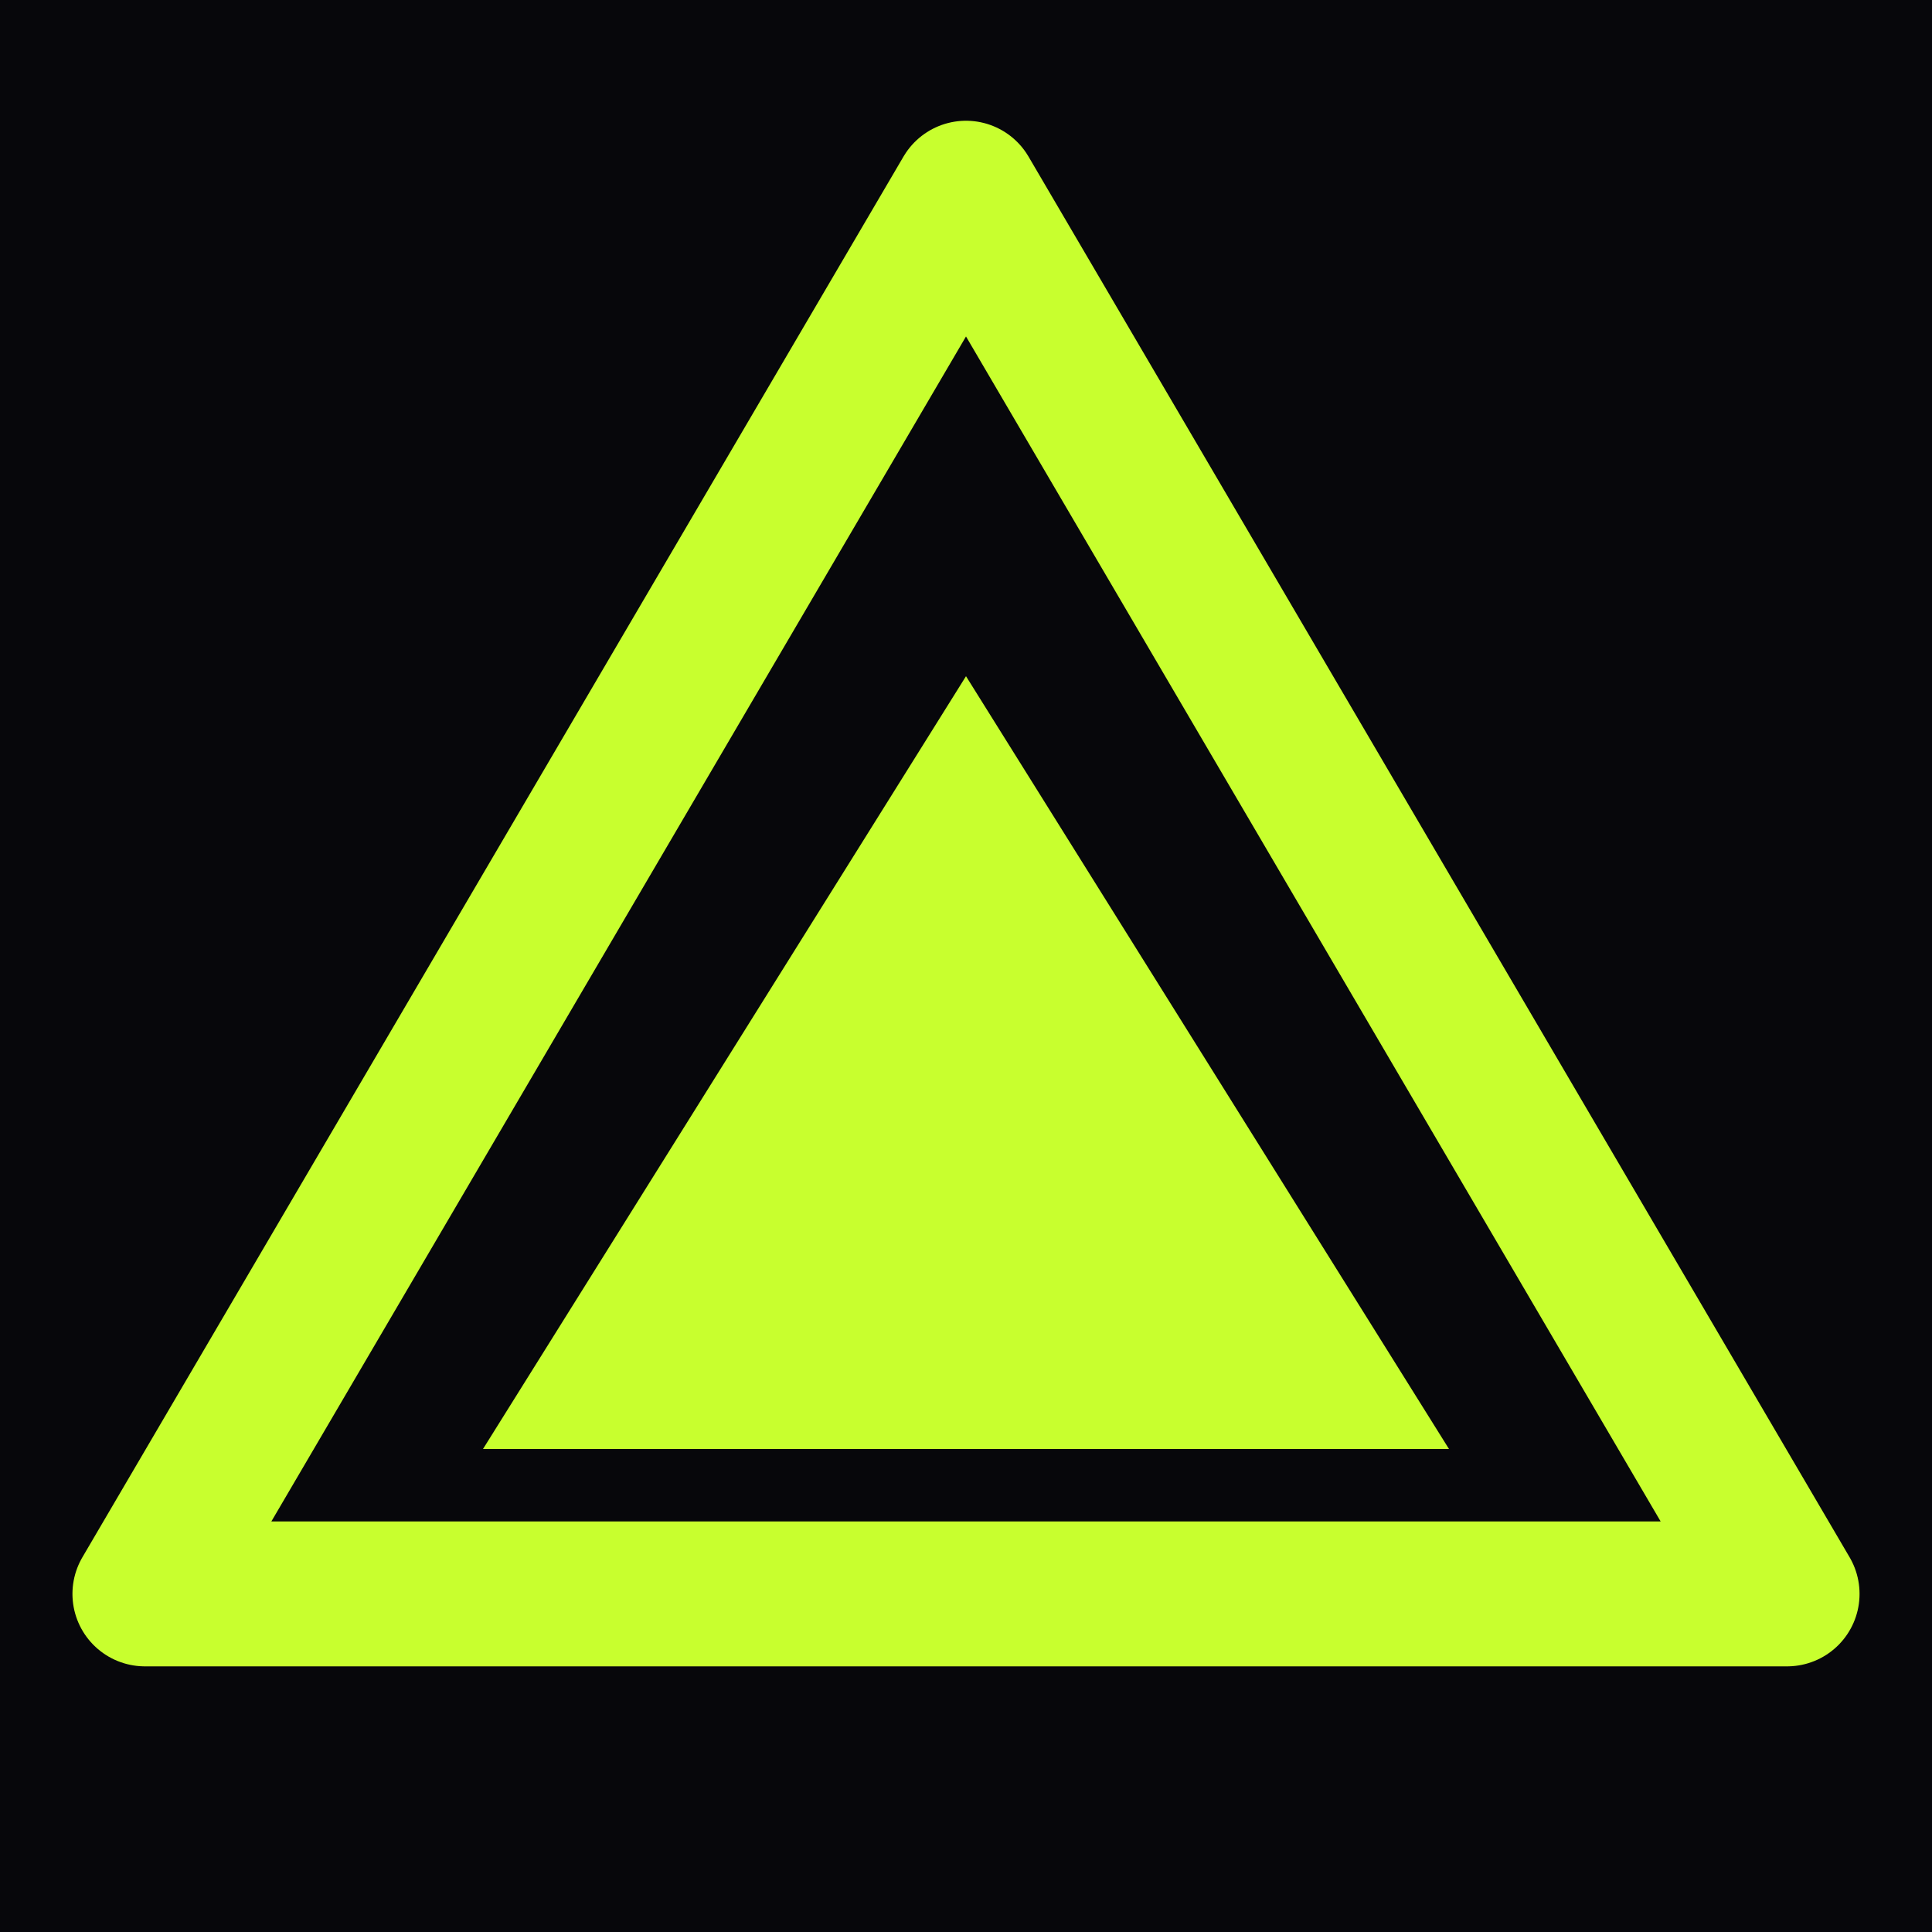
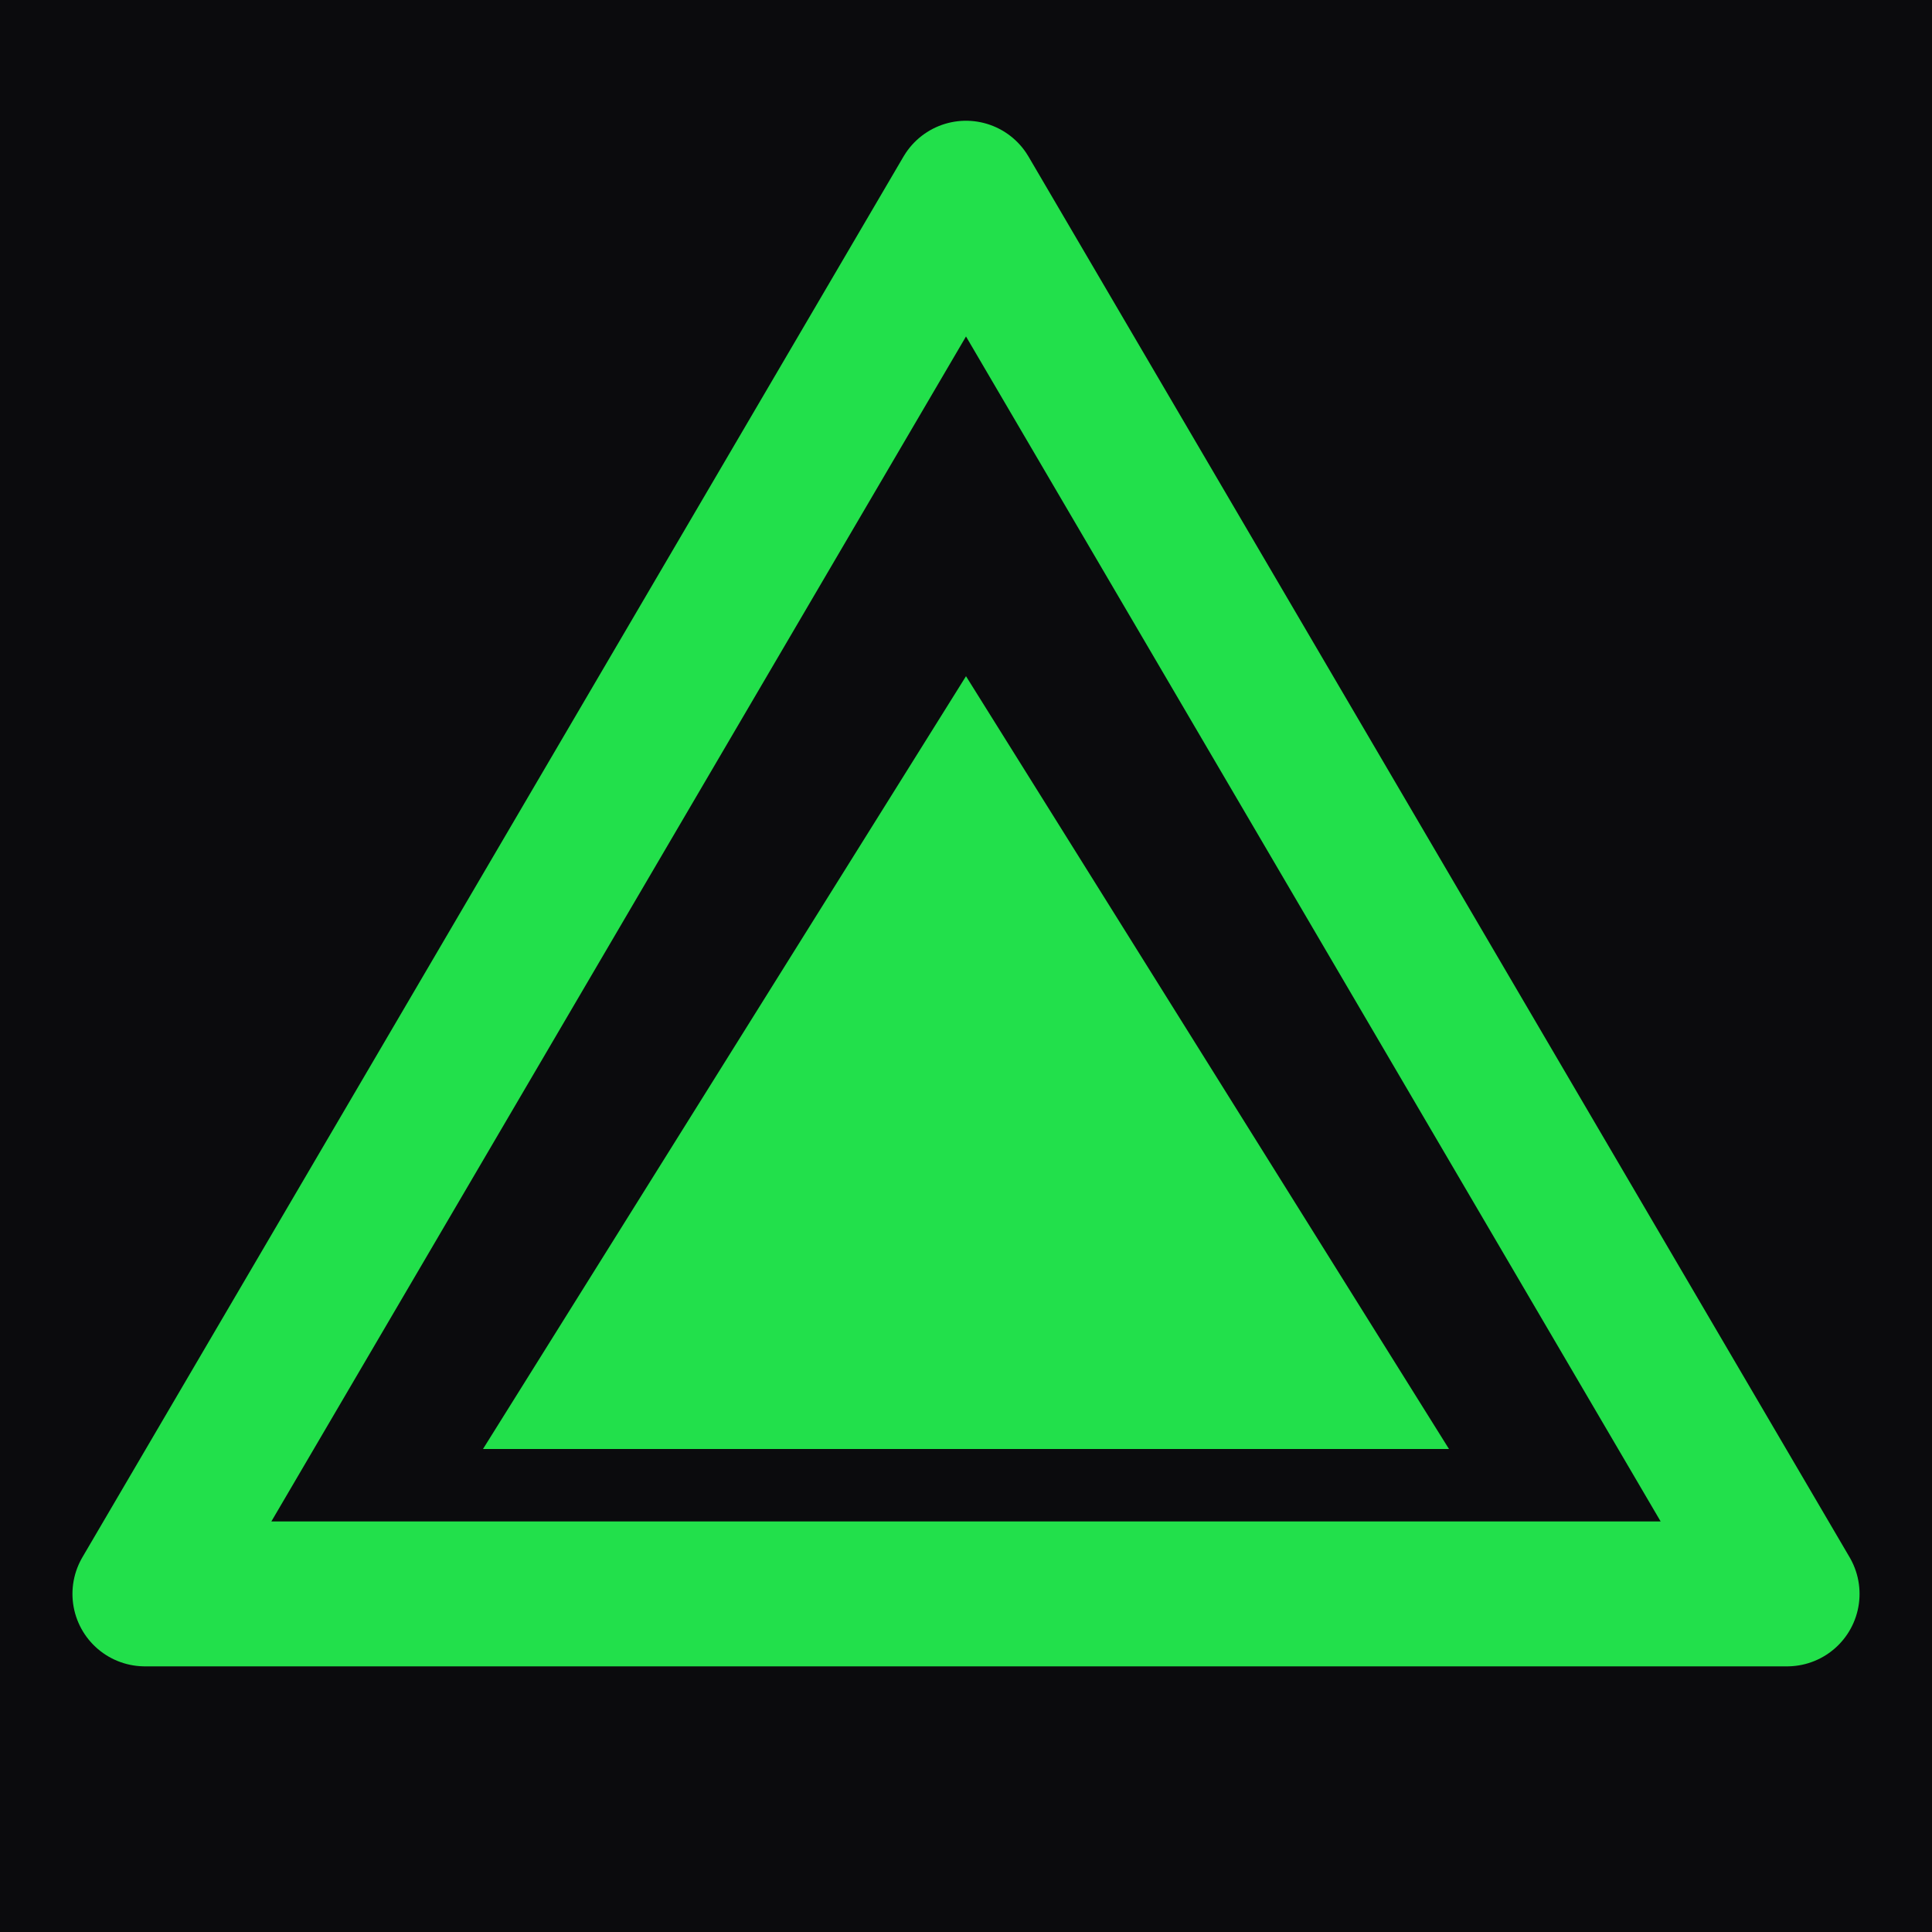
<svg xmlns="http://www.w3.org/2000/svg" viewBox="0 0 40 40">
-   <rect width="40" height="40" fill="#07070b" />
-   <polygon points="20,4 37,33 3,33" fill="none" stroke="#C8FF2E" stroke-width="3" stroke-linejoin="round" />
-   <polygon points="20,14 30,30 10,30" fill="#C8FF2E" />
+   <rect width="40" height="40" fill="#0b0b0d" />
+   <polygon points="20,4 37,33 3,33" fill="none" stroke="#22e04b" stroke-width="3" stroke-linejoin="round" />
+   <polygon points="20,14 30,30 10,30" fill="#22e04b" />
</svg>
